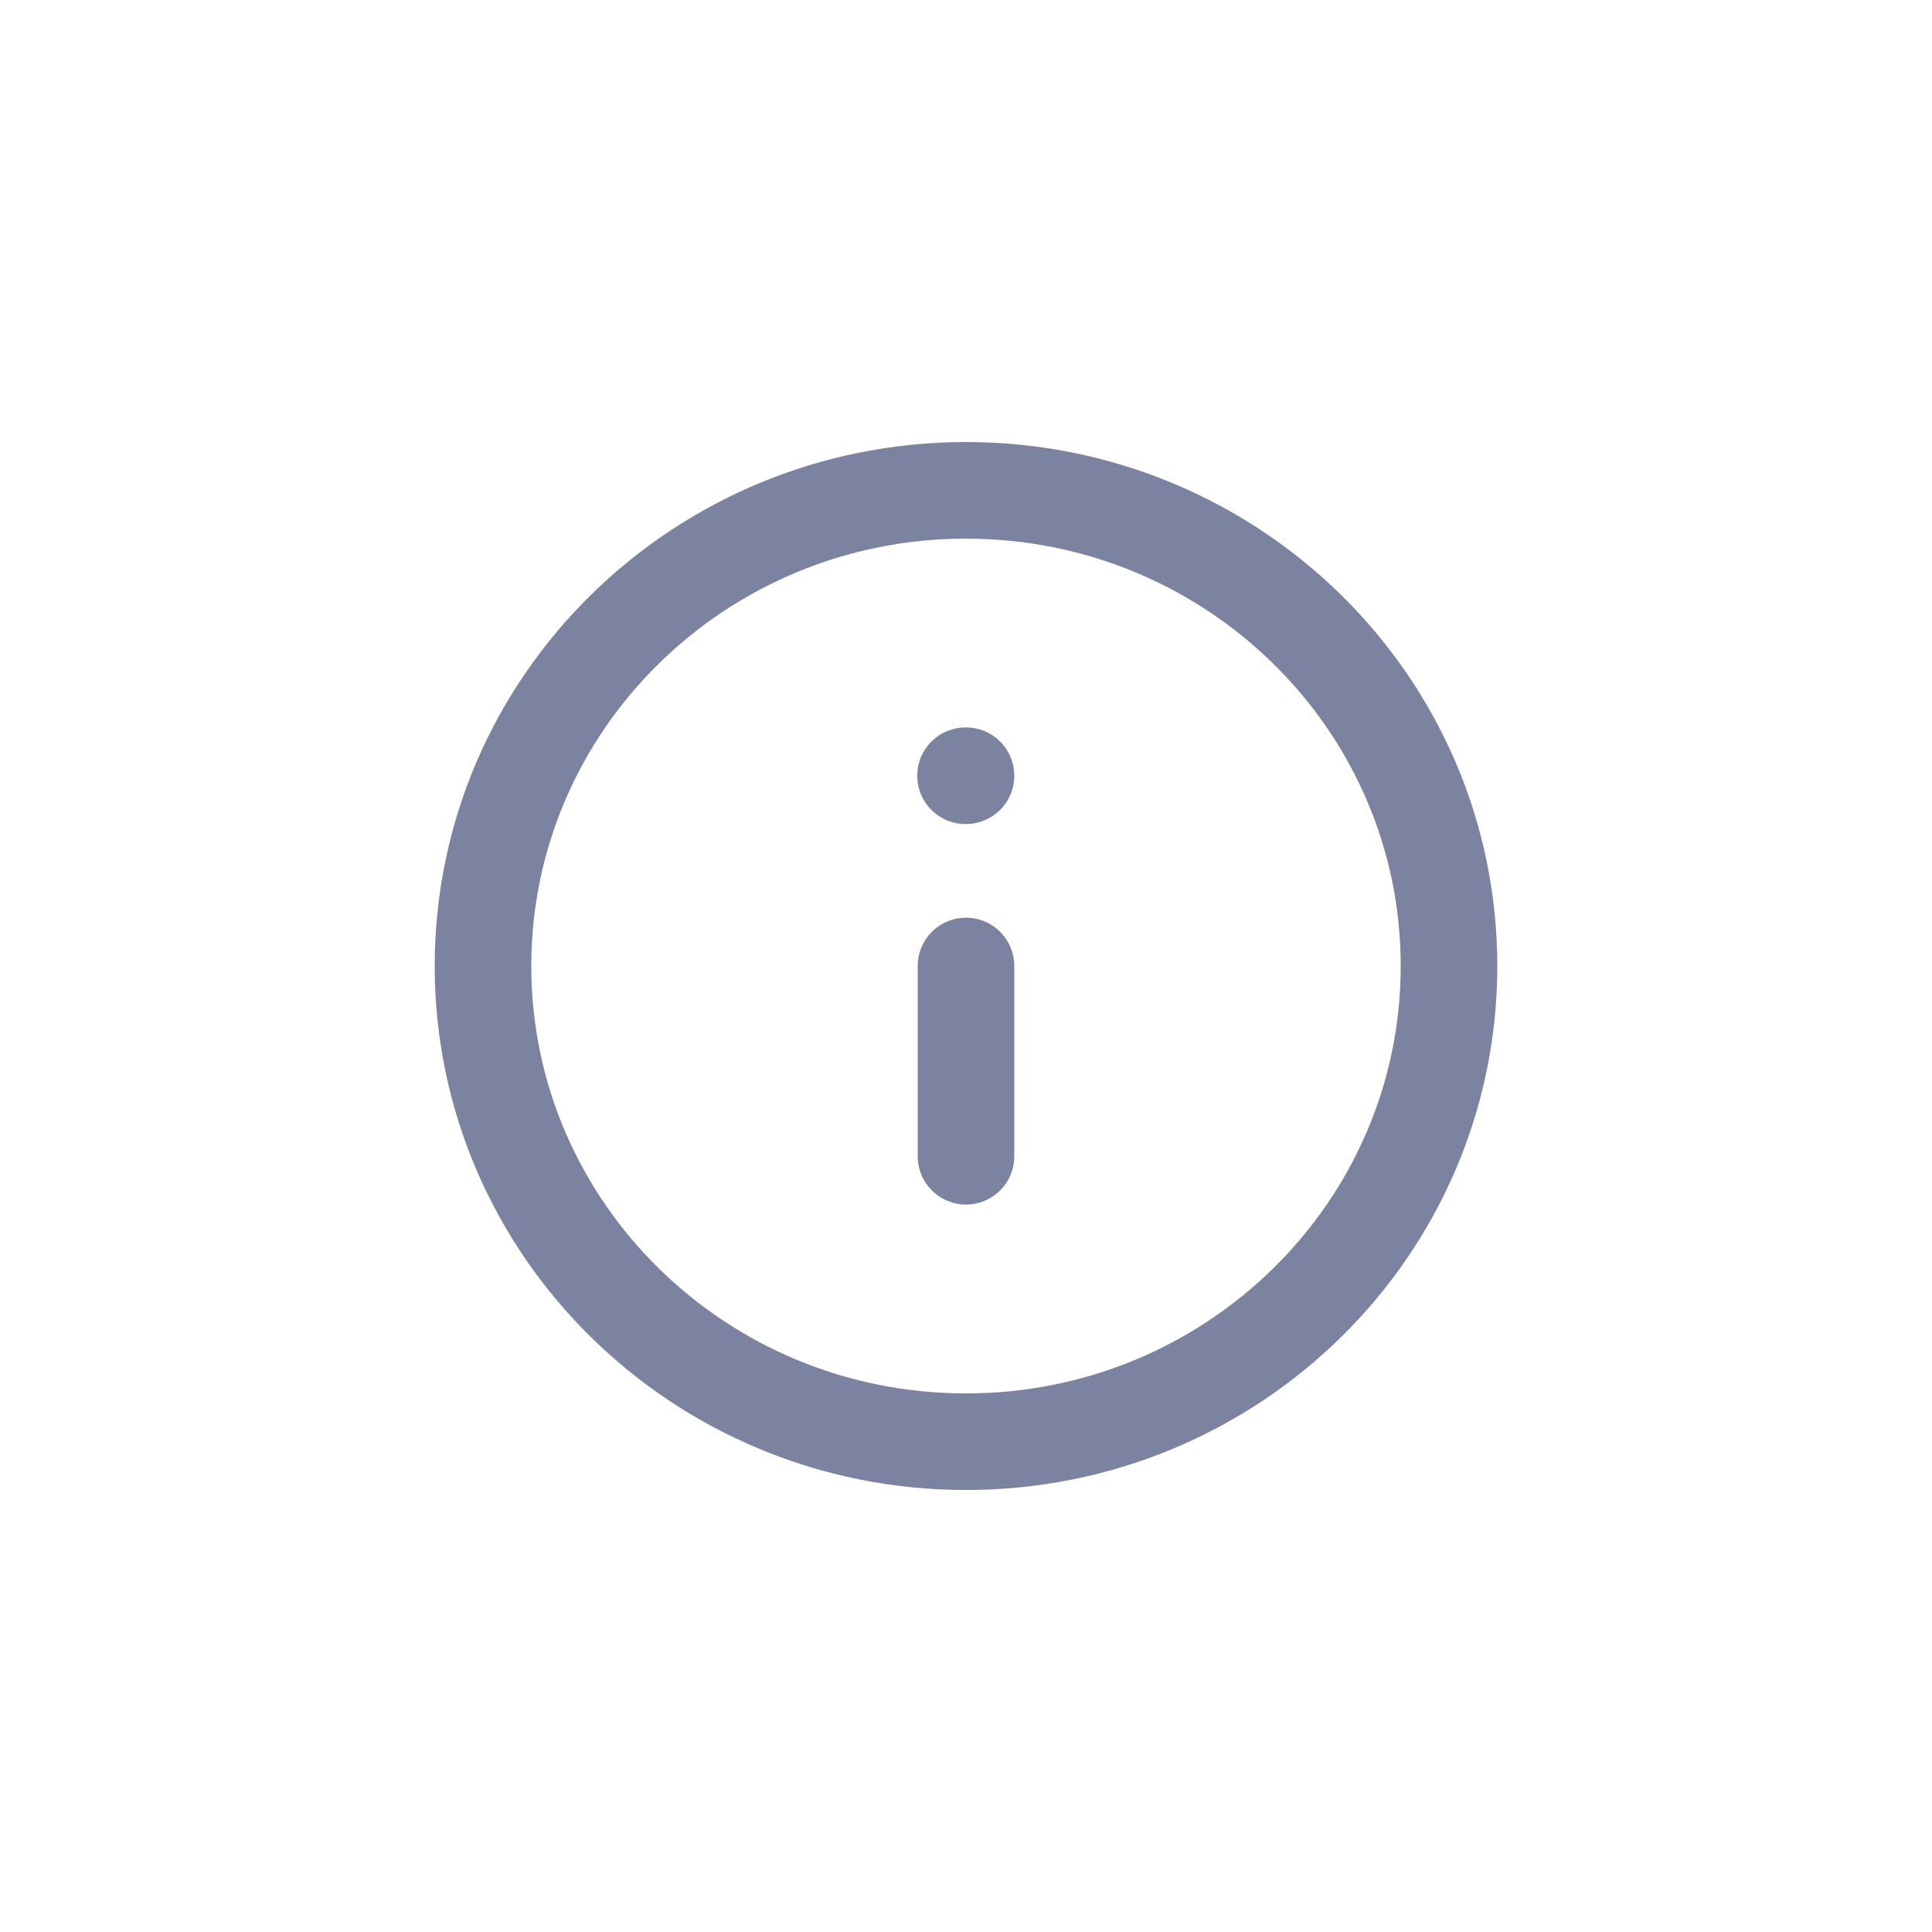
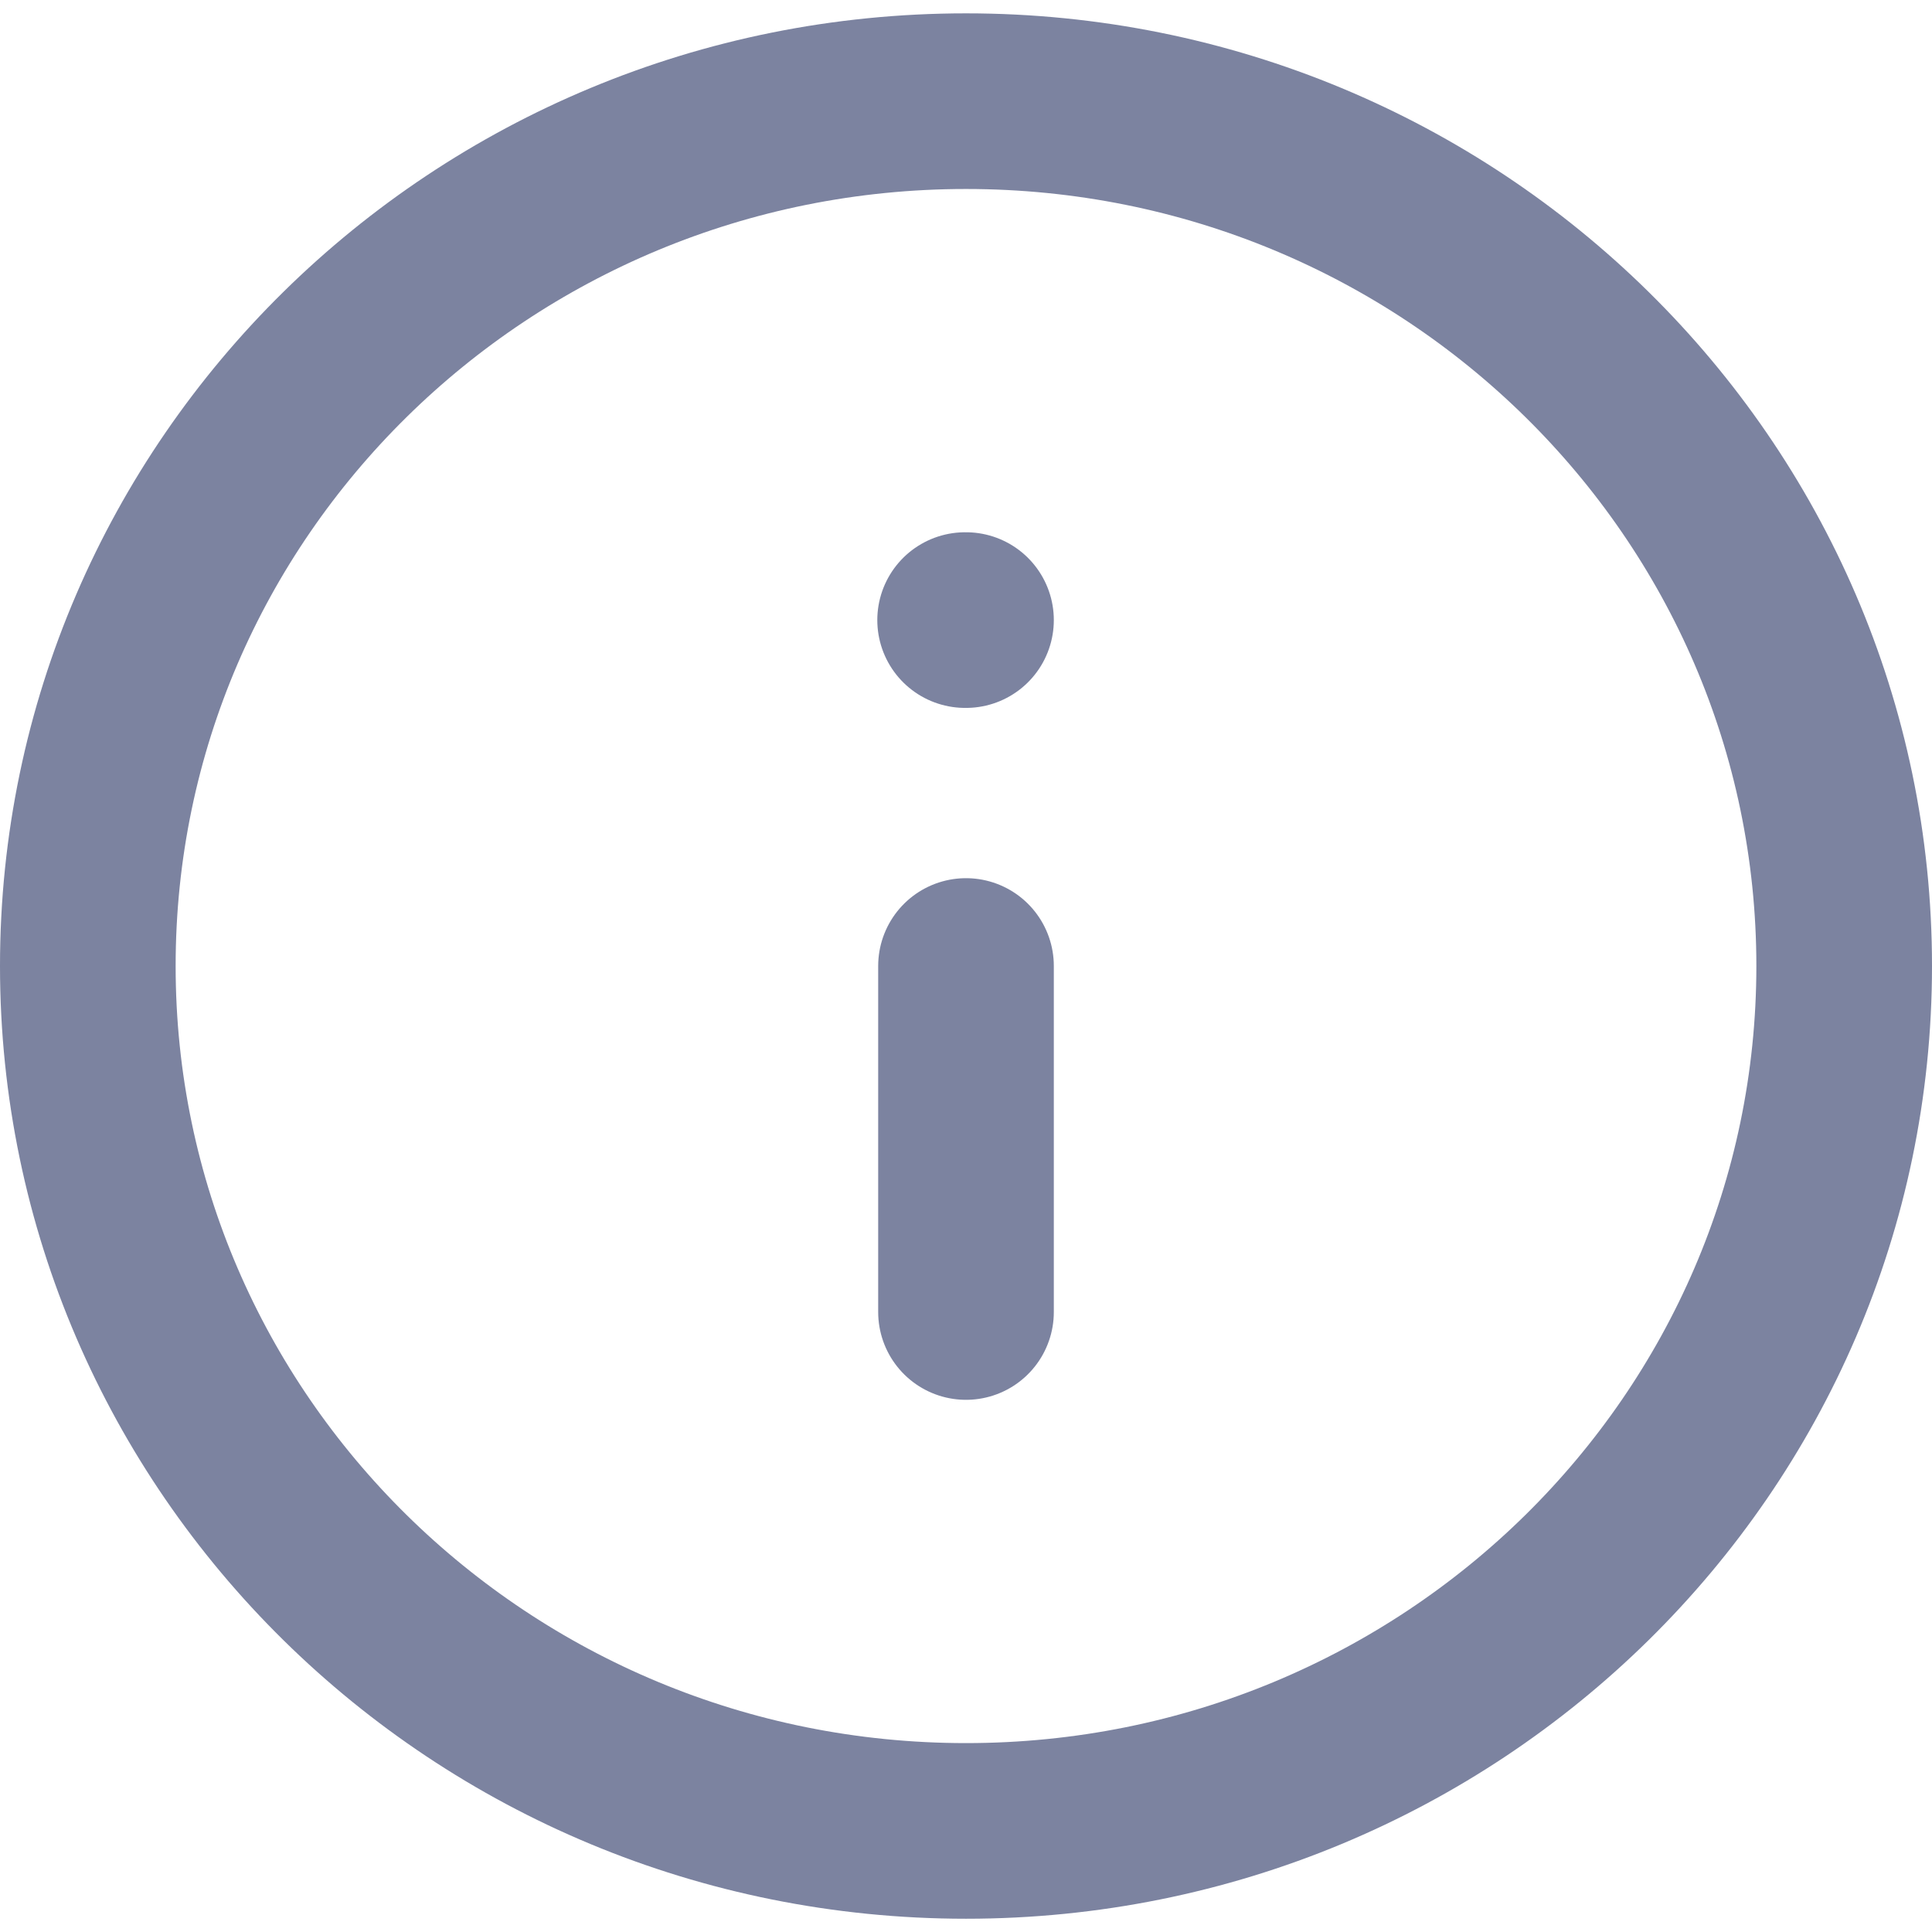
- <svg xmlns="http://www.w3.org/2000/svg" width="40" height="40" viewBox="0 0 40 40" fill="none">
-   <path d="M20 10.152C14.477 10.152 10 14.561 10 20C10 25.439 14.477 29.849 20 29.849C25.523 29.849 30 25.439 30 20C30 14.561 25.523 10.152 20 10.152Z" stroke="#7C83A0" stroke-width="2" stroke-linecap="round" stroke-linejoin="round" />
-   <path d="M20 23.939L20 20" stroke="#7C83A0" stroke-width="2" stroke-linecap="round" stroke-linejoin="round" />
-   <path d="M20 16.061L19.99 16.061" stroke="#7C83A0" stroke-width="2" stroke-linecap="round" stroke-linejoin="round" />
+ <svg xmlns="http://www.w3.org/2000/svg" width="22" height="22" viewBox="0 0 22 22" fill="none">
+   <path d="M11 1.152C5.477 1.152 1 5.561 1 11C1 16.439 5.477 20.849 11 20.849C16.523 20.849 21 16.439 21 11C21 5.561 16.523 1.152 11 1.152Z" stroke="#7C83A0" stroke-width="2" stroke-linecap="round" stroke-linejoin="round" />
+   <path d="M11 14.94L11 11" stroke="#7C83A0" stroke-width="2" stroke-linecap="round" stroke-linejoin="round" />
+   <path d="M11 7.061L10.99 7.061" stroke="#7C83A0" stroke-width="2" stroke-linecap="round" stroke-linejoin="round" />
</svg>
